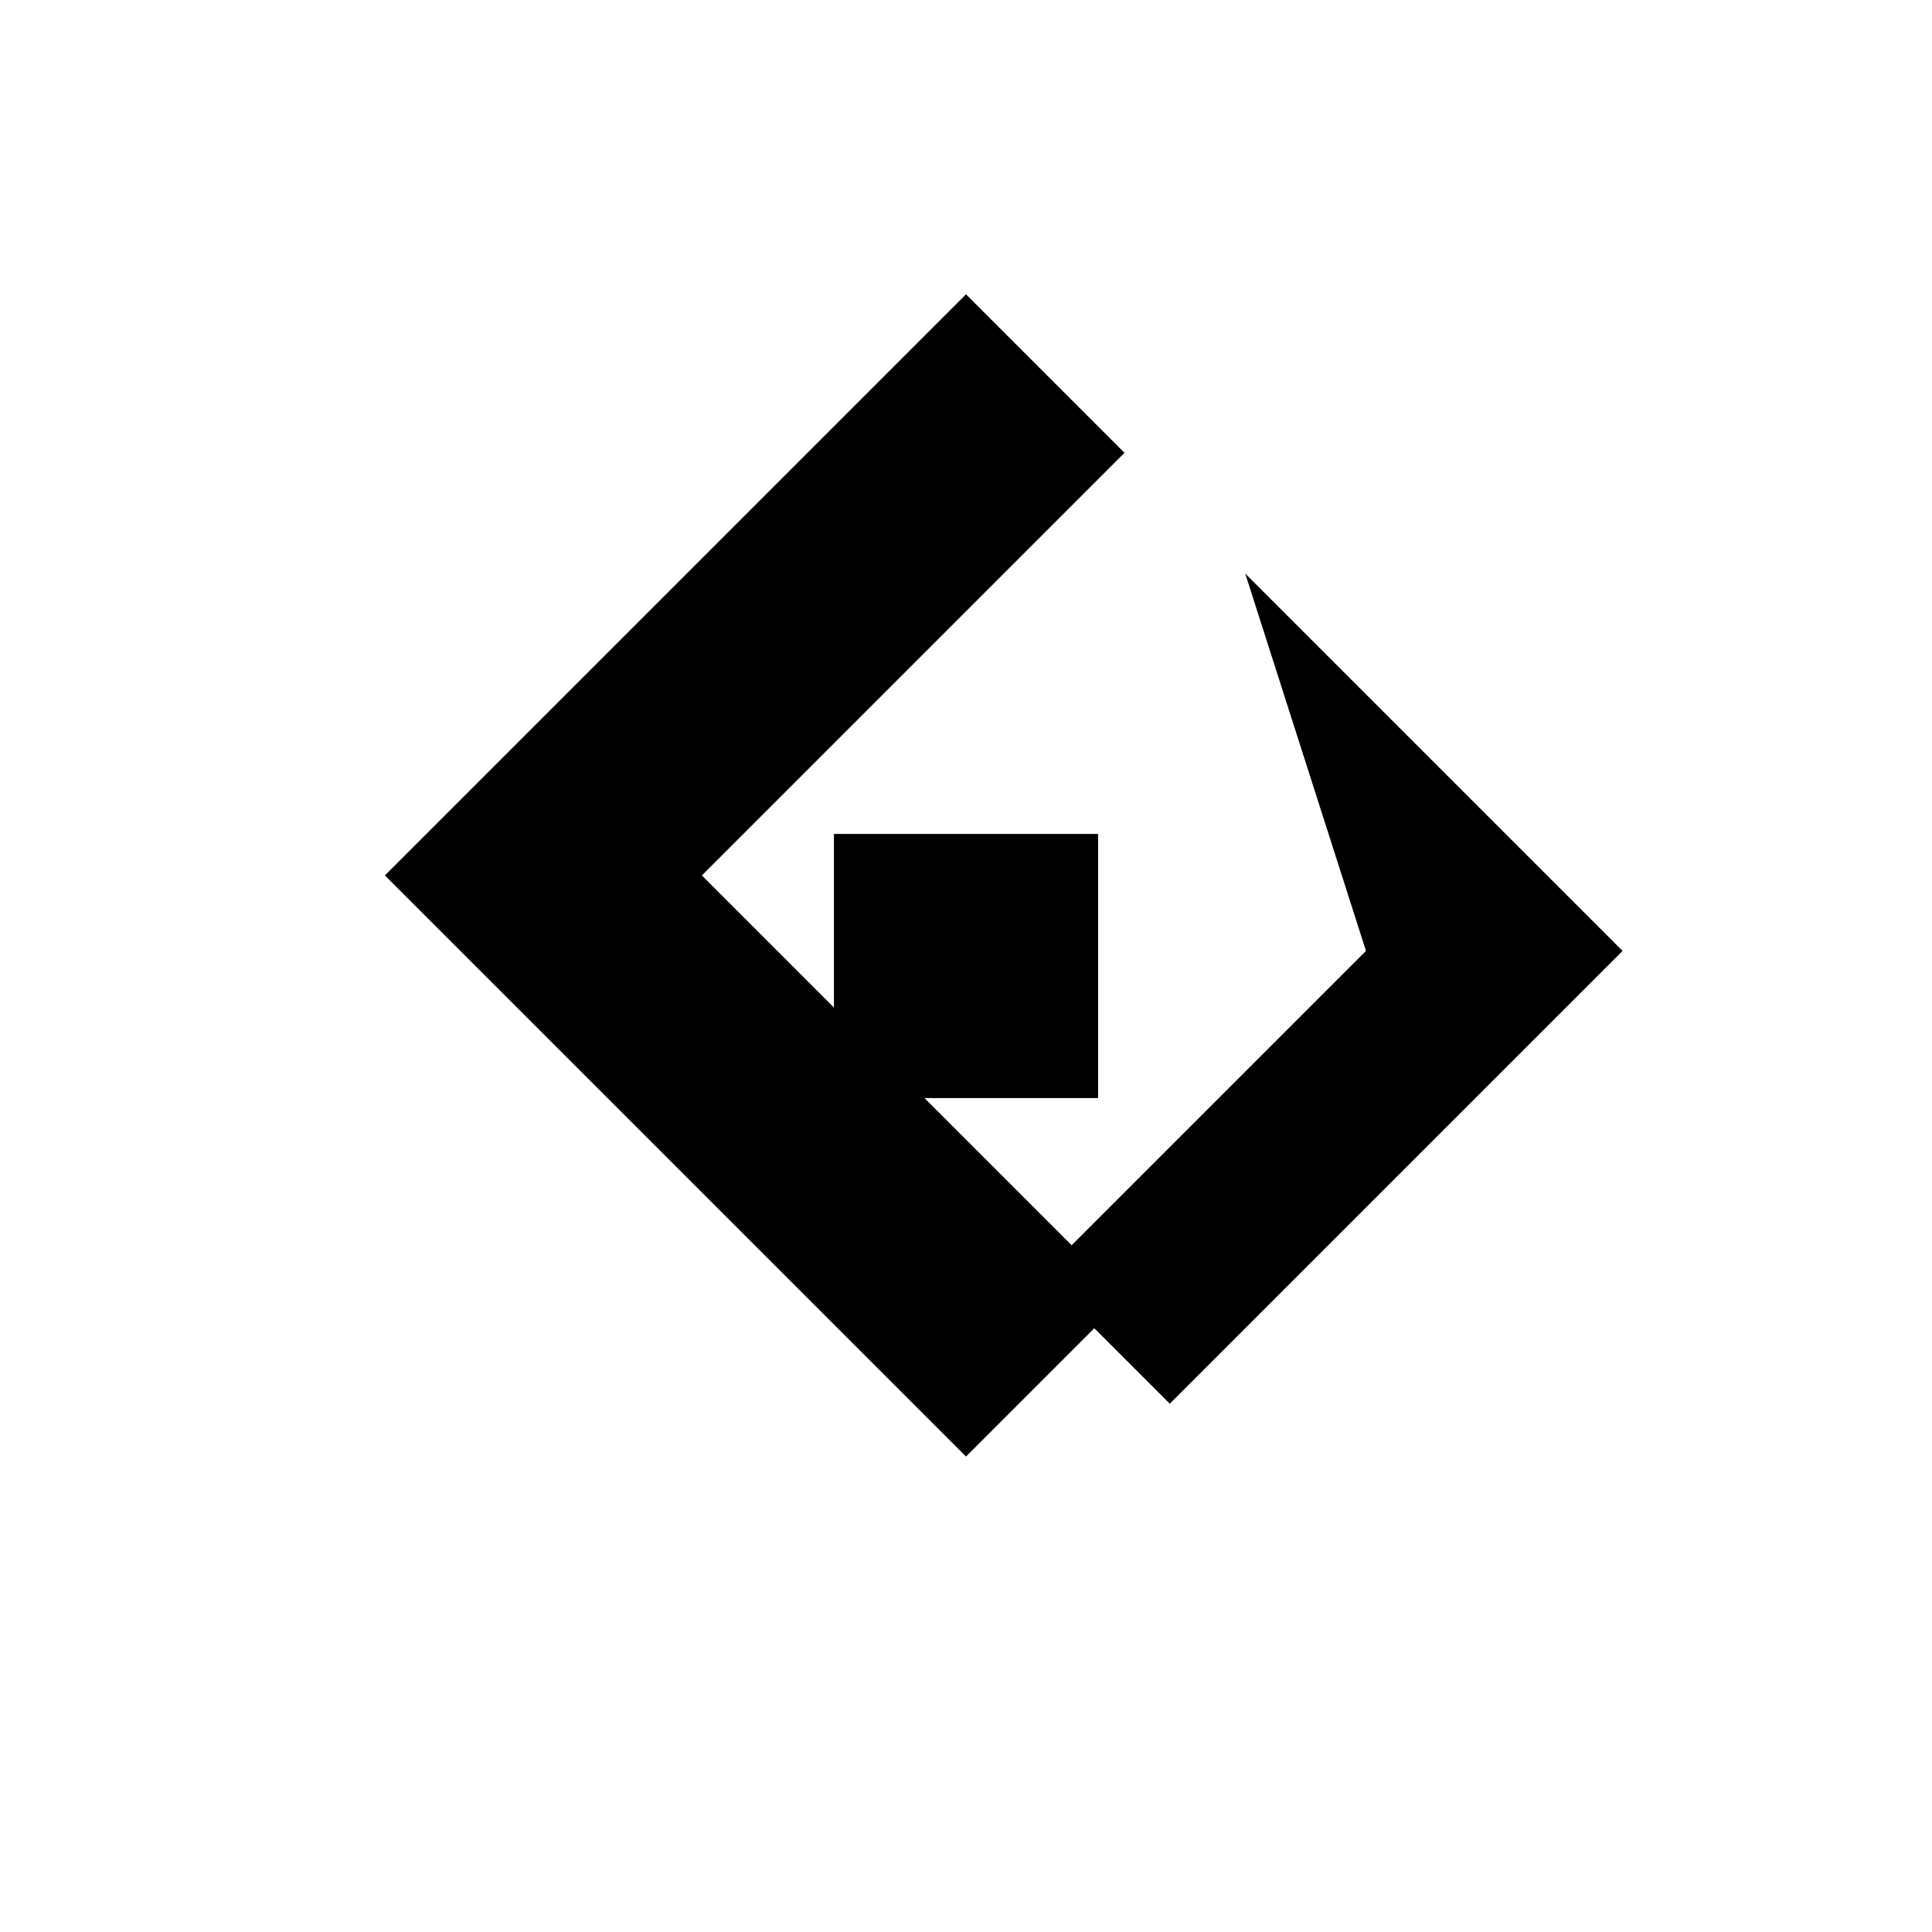
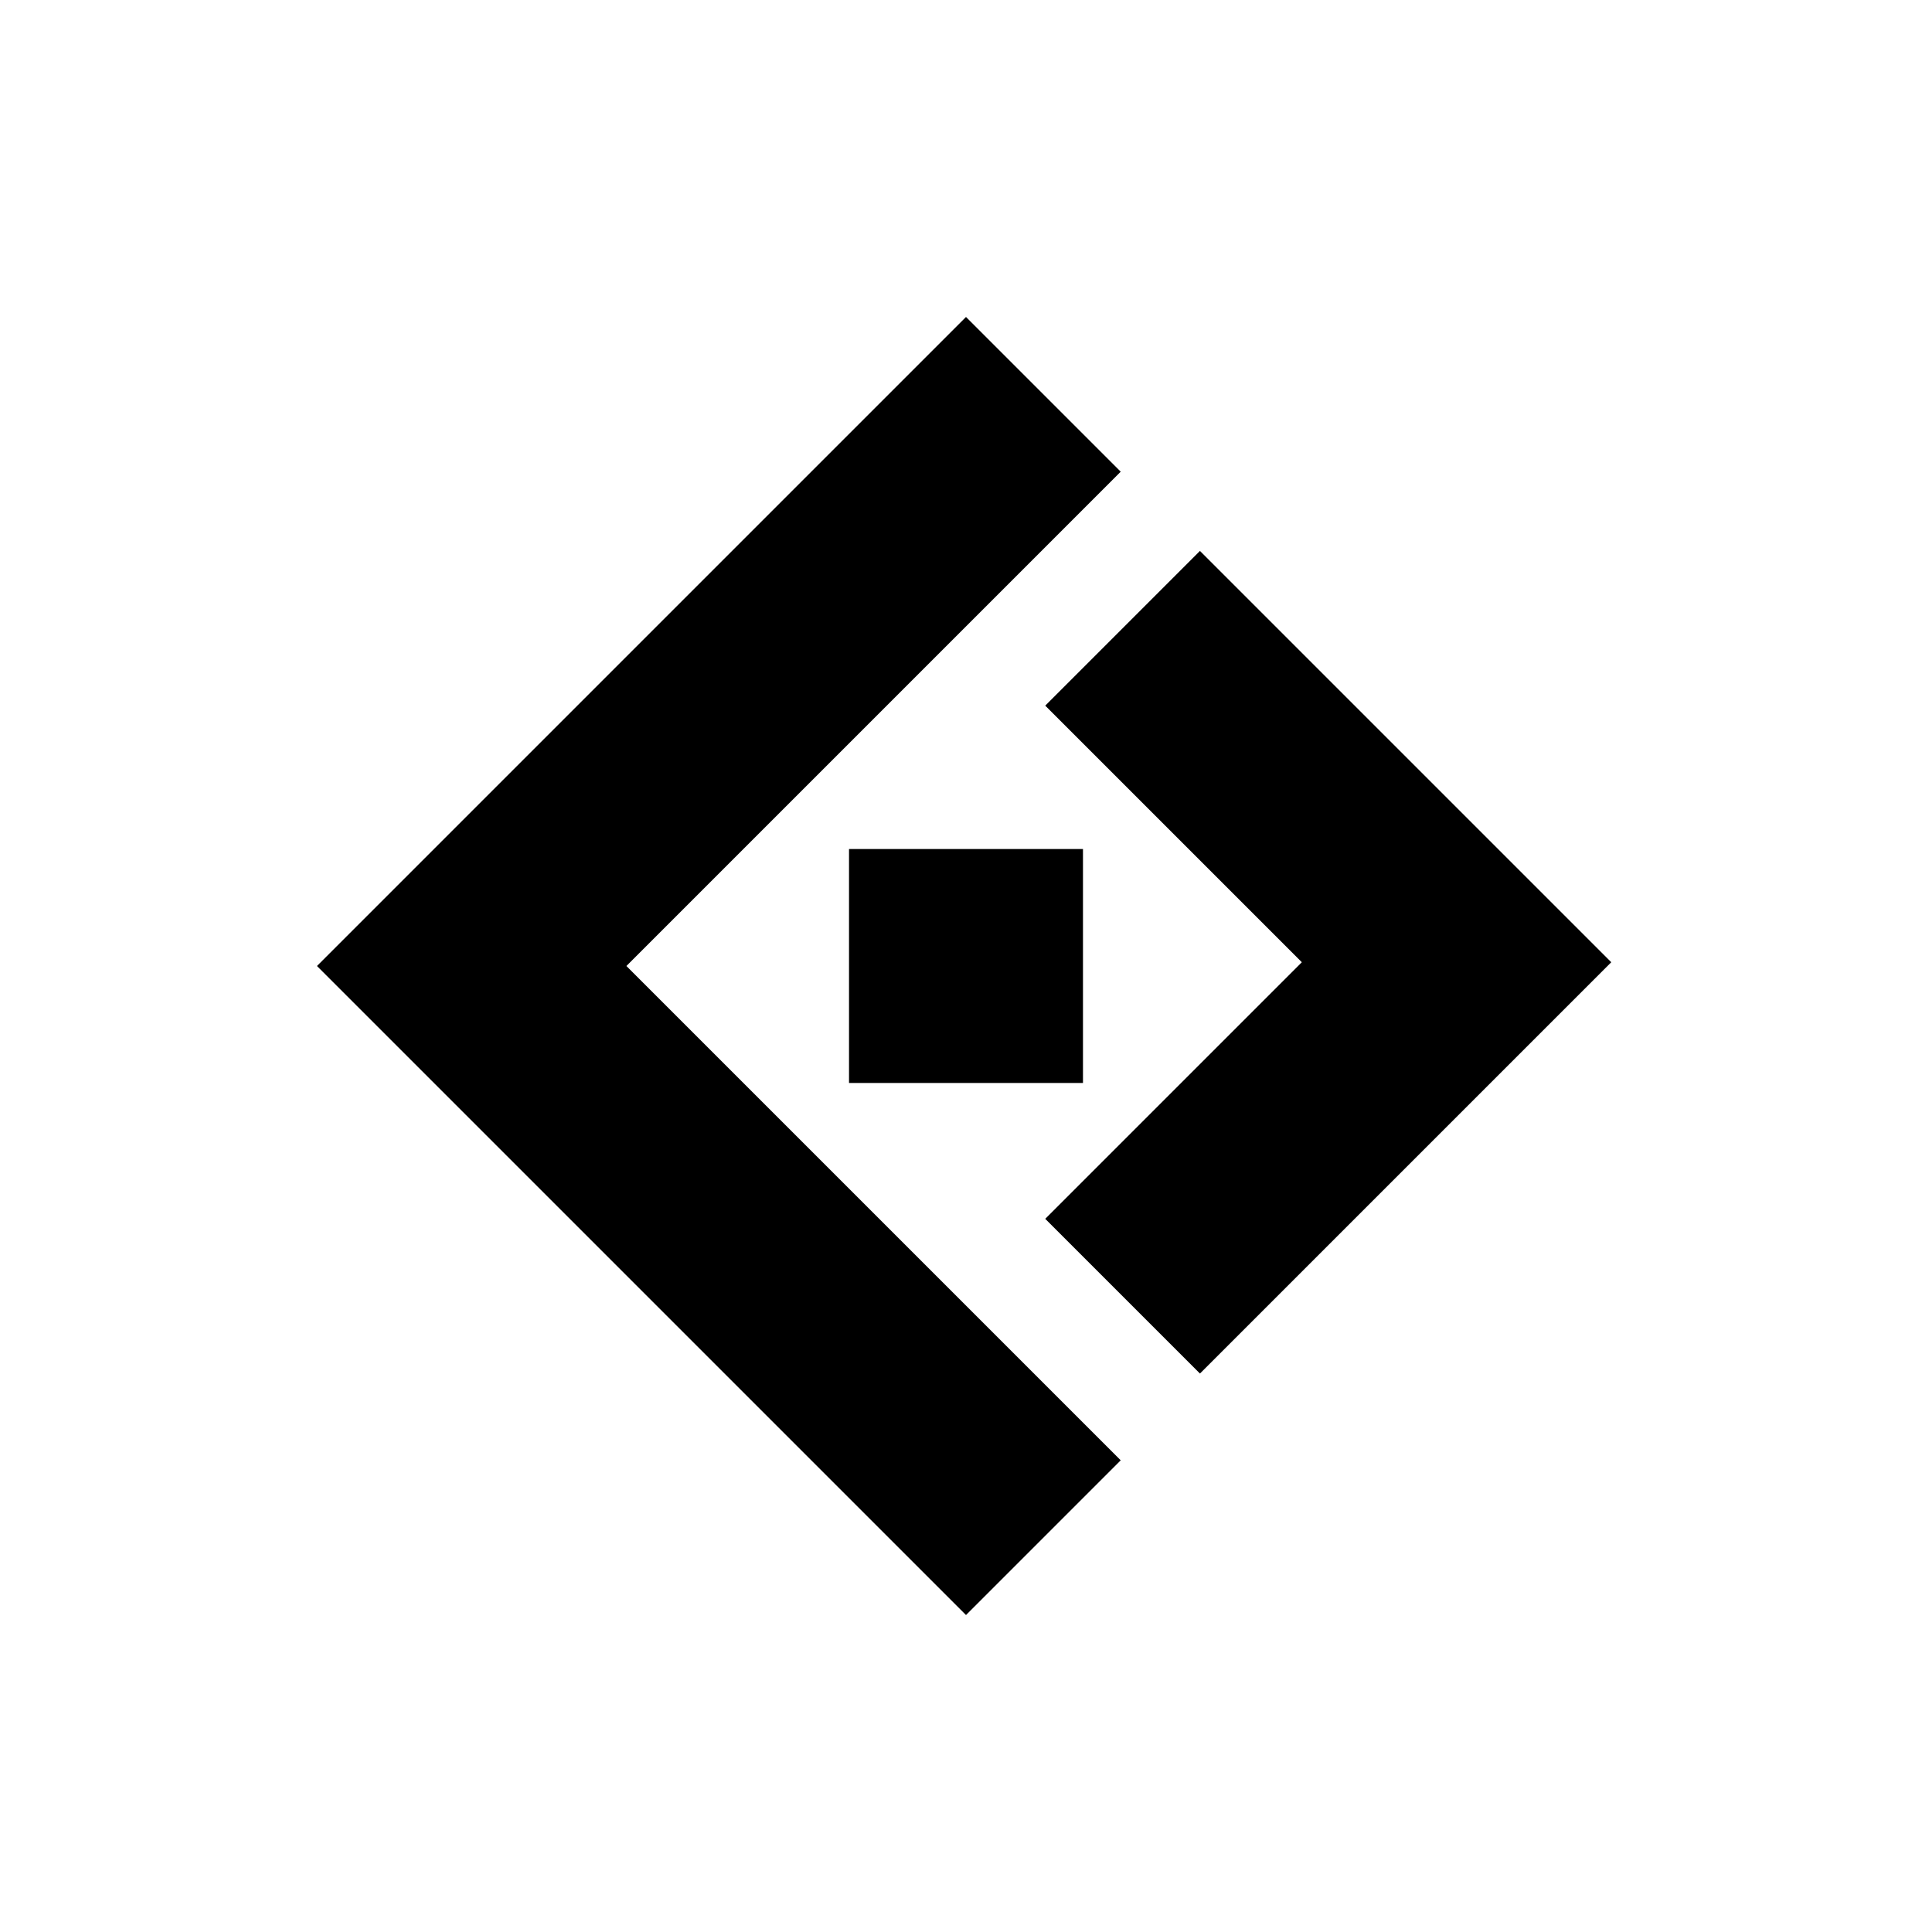
<svg xmlns="http://www.w3.org/2000/svg" width="1024" height="1024" viewBox="0 0 1024 1024" fill="none">
-   <path d="M512 156 L 596 240 L 372 464 L 596 688 L 512 772 L 204 464 Z" fill="#000000" />
-   <path d="M660 304 L 728 372 L 860 504 L 620 744 L 552 676 L 724 504 Z" fill="#000000" />
-   <rect x="442" y="442" width="140" height="140" fill="#000000" />
+   <path d="M512 168            L 168 512            L 512 856            L 594 774            L 332 512            L 594 250 Z" fill="#000000" />
+   <path d="M636 292            L 554 374            L 690 510            L 554 646            L 636 728            L 854 510 Z" fill="#000000" />
+   <rect x="450" y="450" width="124" height="124" fill="#000000" />
</svg>
